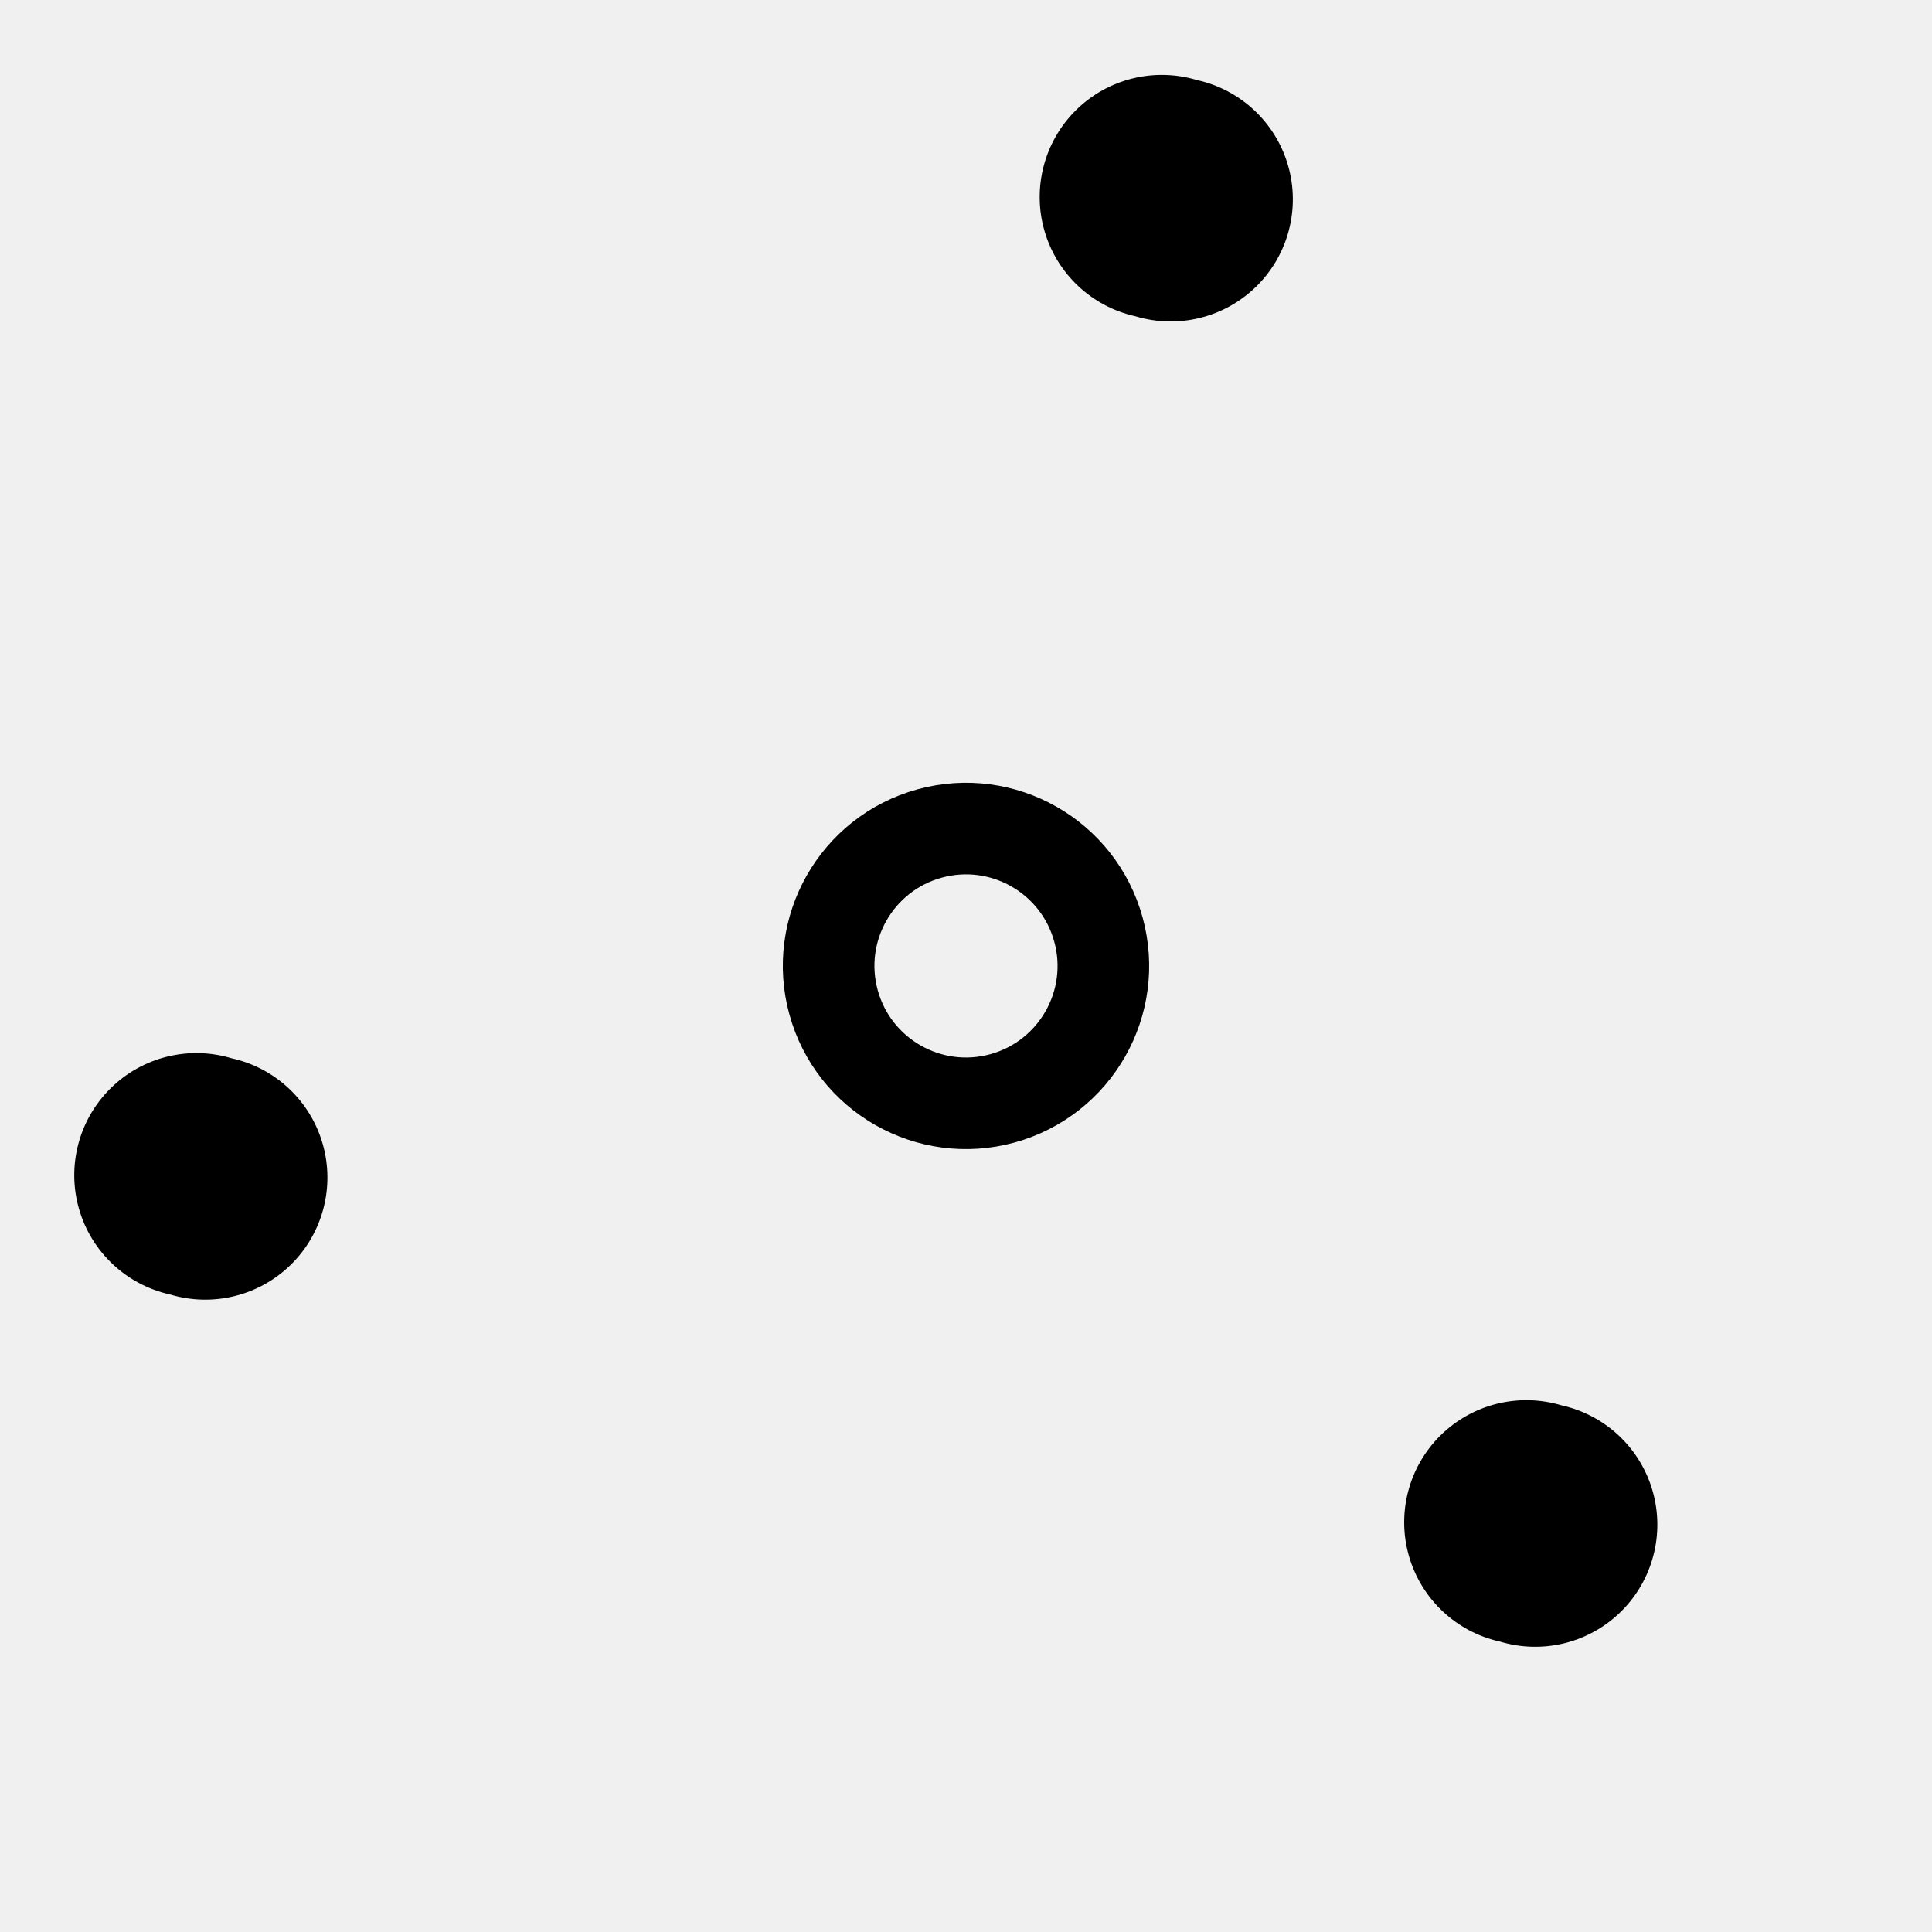
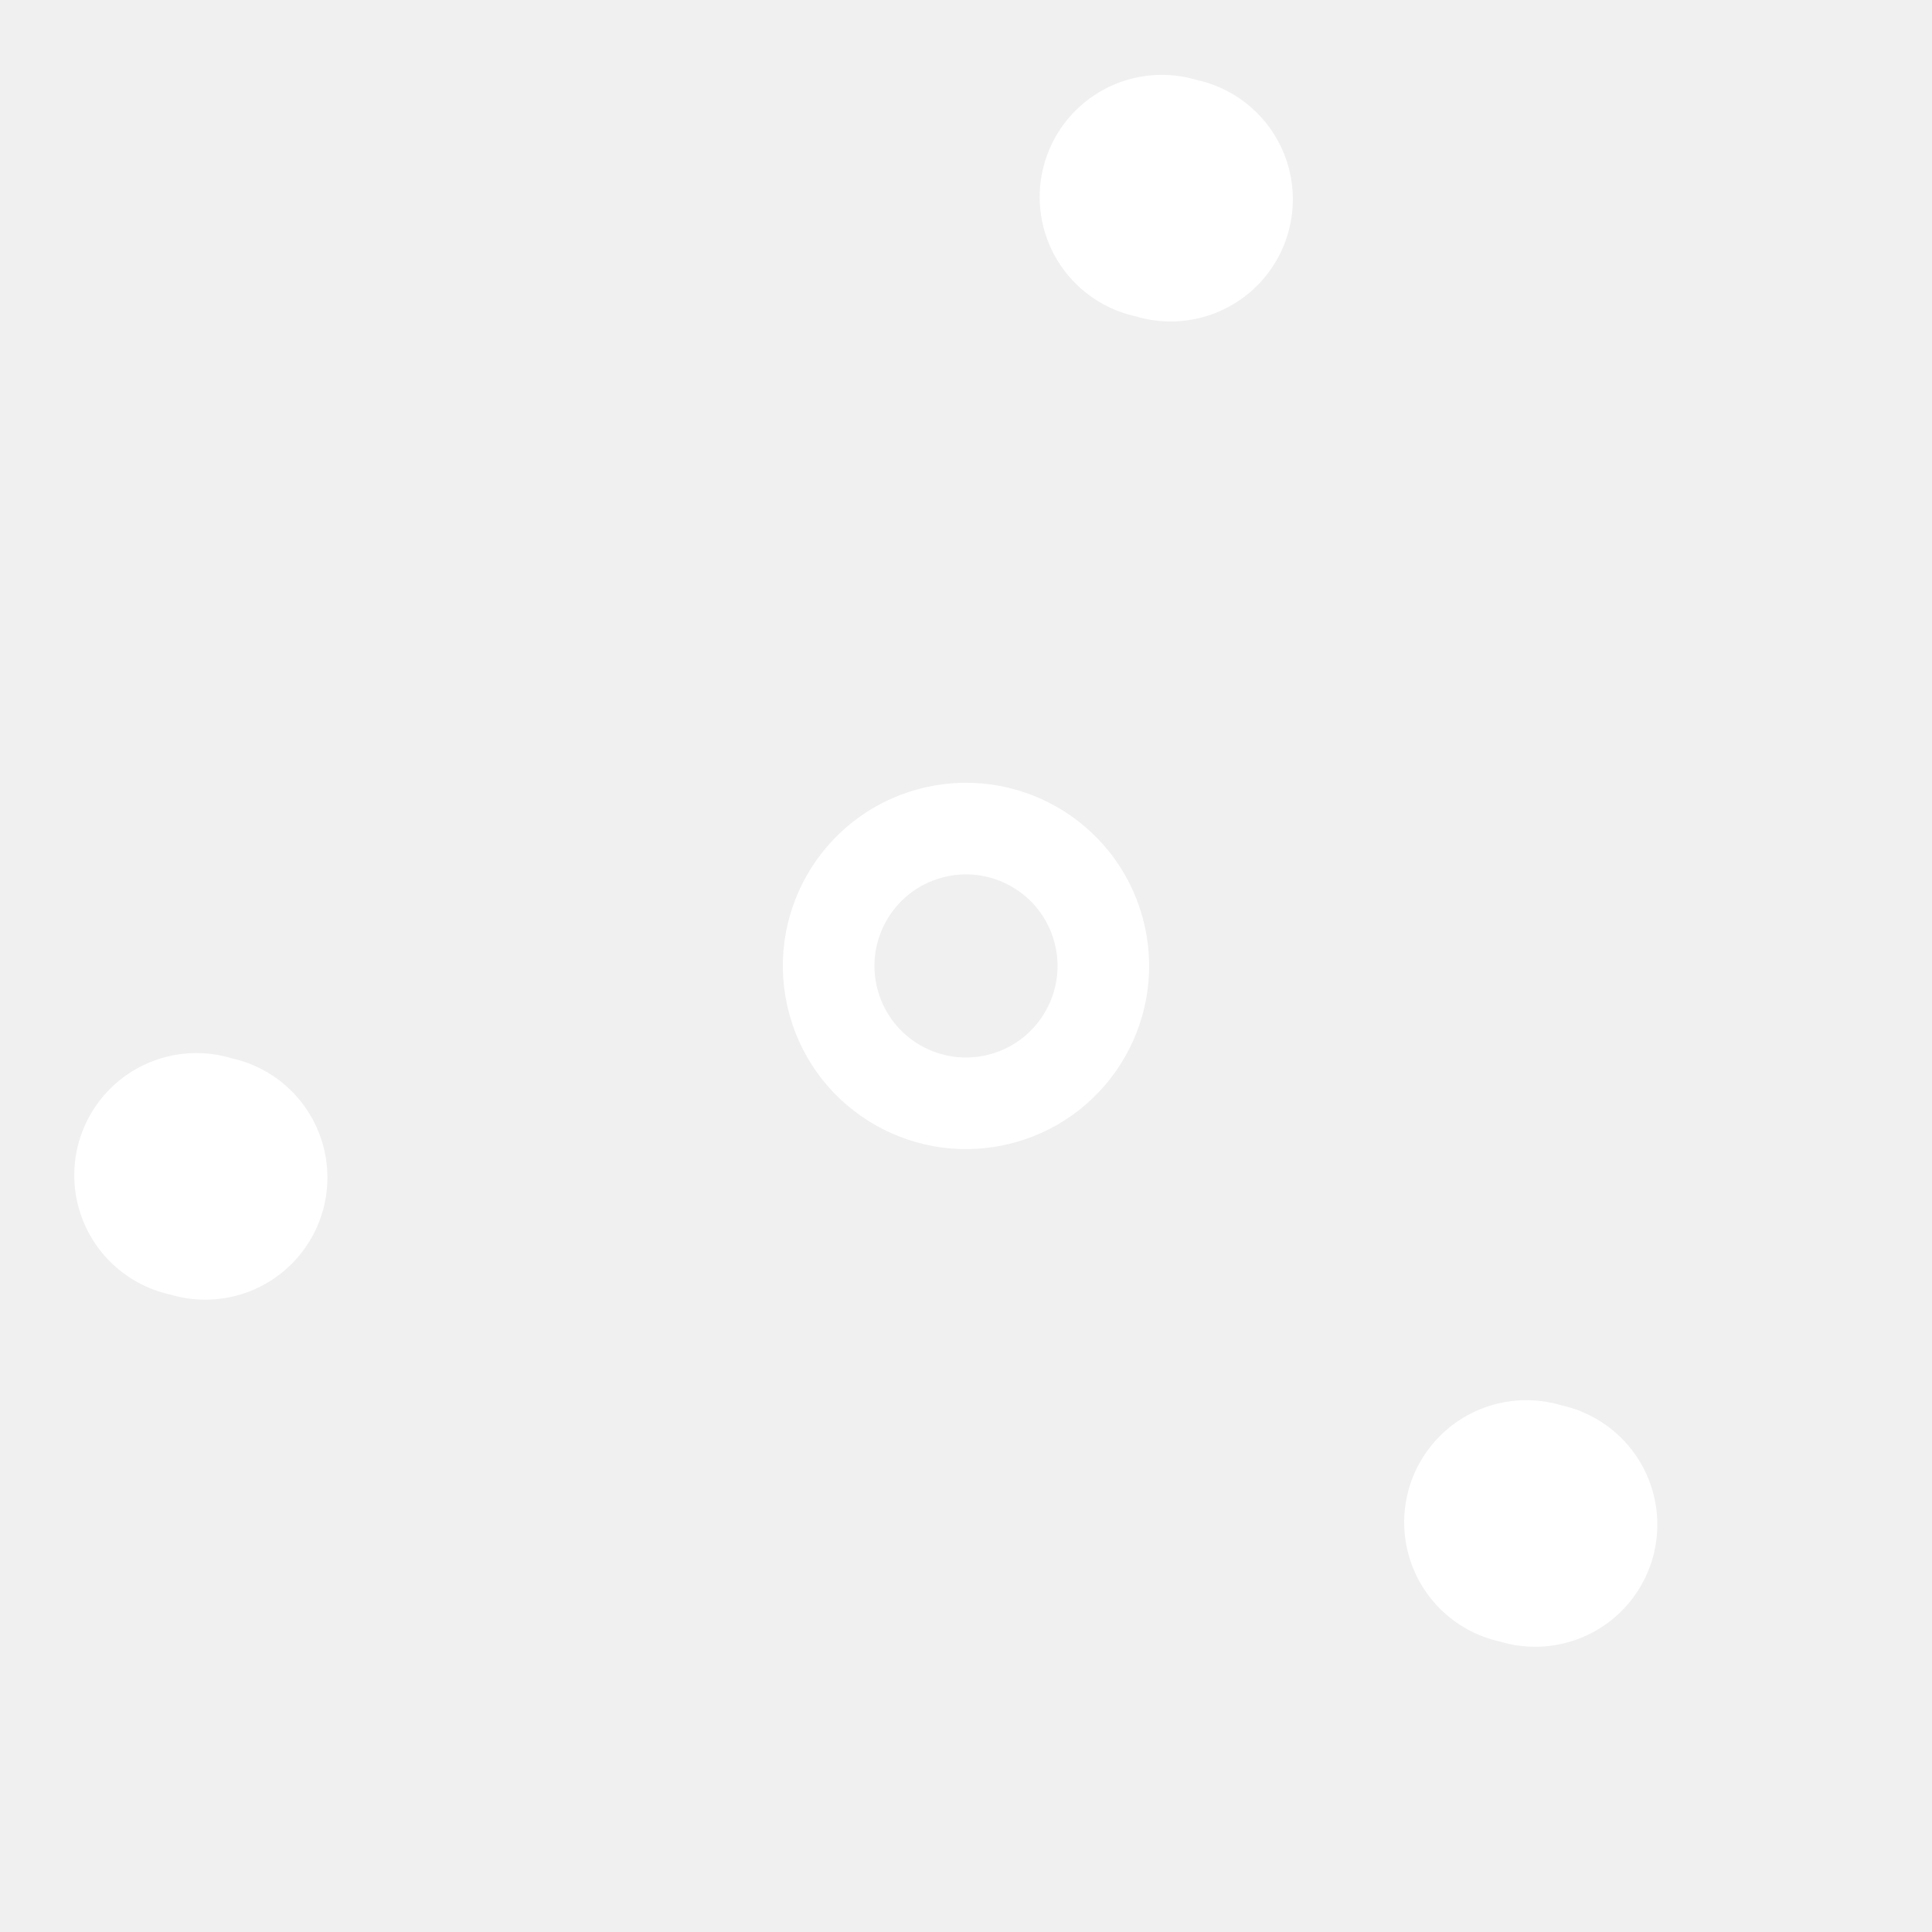
<svg xmlns="http://www.w3.org/2000/svg" version="1.1" width="56.693" height="56.693" id="svg2" style="display:inline">
  <defs id="defs4" />
  <g transform="translate(3.089564,-1007.306)" id="layer1" style="display:inline">
    <g transform="matrix(4.874035,-1.340494,1.340494,4.874035,-1420.116,-4167.116)" id="g3653">
-       <path d="m 12.756,3.366 a 1.063,1.063 0 1 1 -2.126,0 1.063,1.063 0 1 1 2.126,0 z" transform="matrix(0.75,0,0,0.75,-6.010039,1065.68)" id="path3760" style="fill:none;stroke:#000000;stroke-width:0.709;stroke-linecap:round;stroke-linejoin:round;stroke-miterlimit:4;stroke-opacity:1;stroke-dasharray:none" />
-       <path d="m 8.504,1.949 a 0.709,0.709 0 1 1 -1.417,0 0.709,0.709 0 1 1 1.417,0 z" transform="matrix(-0.5,0.8660254,-0.8660254,-0.5,3.738712,1062.428)" id="path3762" style="fill:#000000;fill-opacity:1;stroke:none" />
-       <path d="m 8.504,1.949 a 0.709,0.709 0 1 1 -1.417,0 0.709,0.709 0 1 1 1.417,0 z" transform="matrix(-0.5,0.8660254,-0.8660254,-0.5,10.64816,1058.439)" id="path3762-1" style="fill:#000000;fill-opacity:1;stroke:none;display:inline" />
-       <path d="m 8.504,1.949 a 0.709,0.709 0 1 1 -1.417,0 0.709,0.709 0 1 1 1.417,0 z" transform="matrix(-0.5,0.8660254,-0.8660254,-0.5,10.64816,1066.418)" id="path3762-9" style="fill:#000000;fill-opacity:1;stroke:none;display:inline" />
+       <path d="m 12.756,3.366 a 1.063,1.063 0 1 1 -2.126,0 1.063,1.063 0 1 1 2.126,0 z" transform="matrix(0.75,0,0,0.75,-6.010039,1065.68)" id="path3760" style="fill:none;stroke:#ffffff;stroke-width:0.709;stroke-linecap:round;stroke-linejoin:round;stroke-miterlimit:4;stroke-opacity:1;stroke-dasharray:none" />
+       <path d="m 8.504,1.949 a 0.709,0.709 0 1 1 -1.417,0 0.709,0.709 0 1 1 1.417,0 z" transform="matrix(-0.5,0.8660254,-0.8660254,-0.5,3.738712,1062.428)" id="path3762" style="fill:#ffffff;fill-opacity:1;stroke:none" />
+       <path d="m 8.504,1.949 a 0.709,0.709 0 1 1 -1.417,0 0.709,0.709 0 1 1 1.417,0 z" transform="matrix(-0.5,0.8660254,-0.8660254,-0.5,10.64816,1058.439)" id="path3762-1" style="fill:#ffffff;fill-opacity:1;stroke:none;display:inline" />
+       <path d="m 8.504,1.949 a 0.709,0.709 0 1 1 -1.417,0 0.709,0.709 0 1 1 1.417,0 z" transform="matrix(-0.5,0.8660254,-0.8660254,-0.5,10.64816,1066.418)" id="path3762-9" style="fill:#ffffff;fill-opacity:1;stroke:none;display:inline" />
    </g>
  </g>
</svg>
